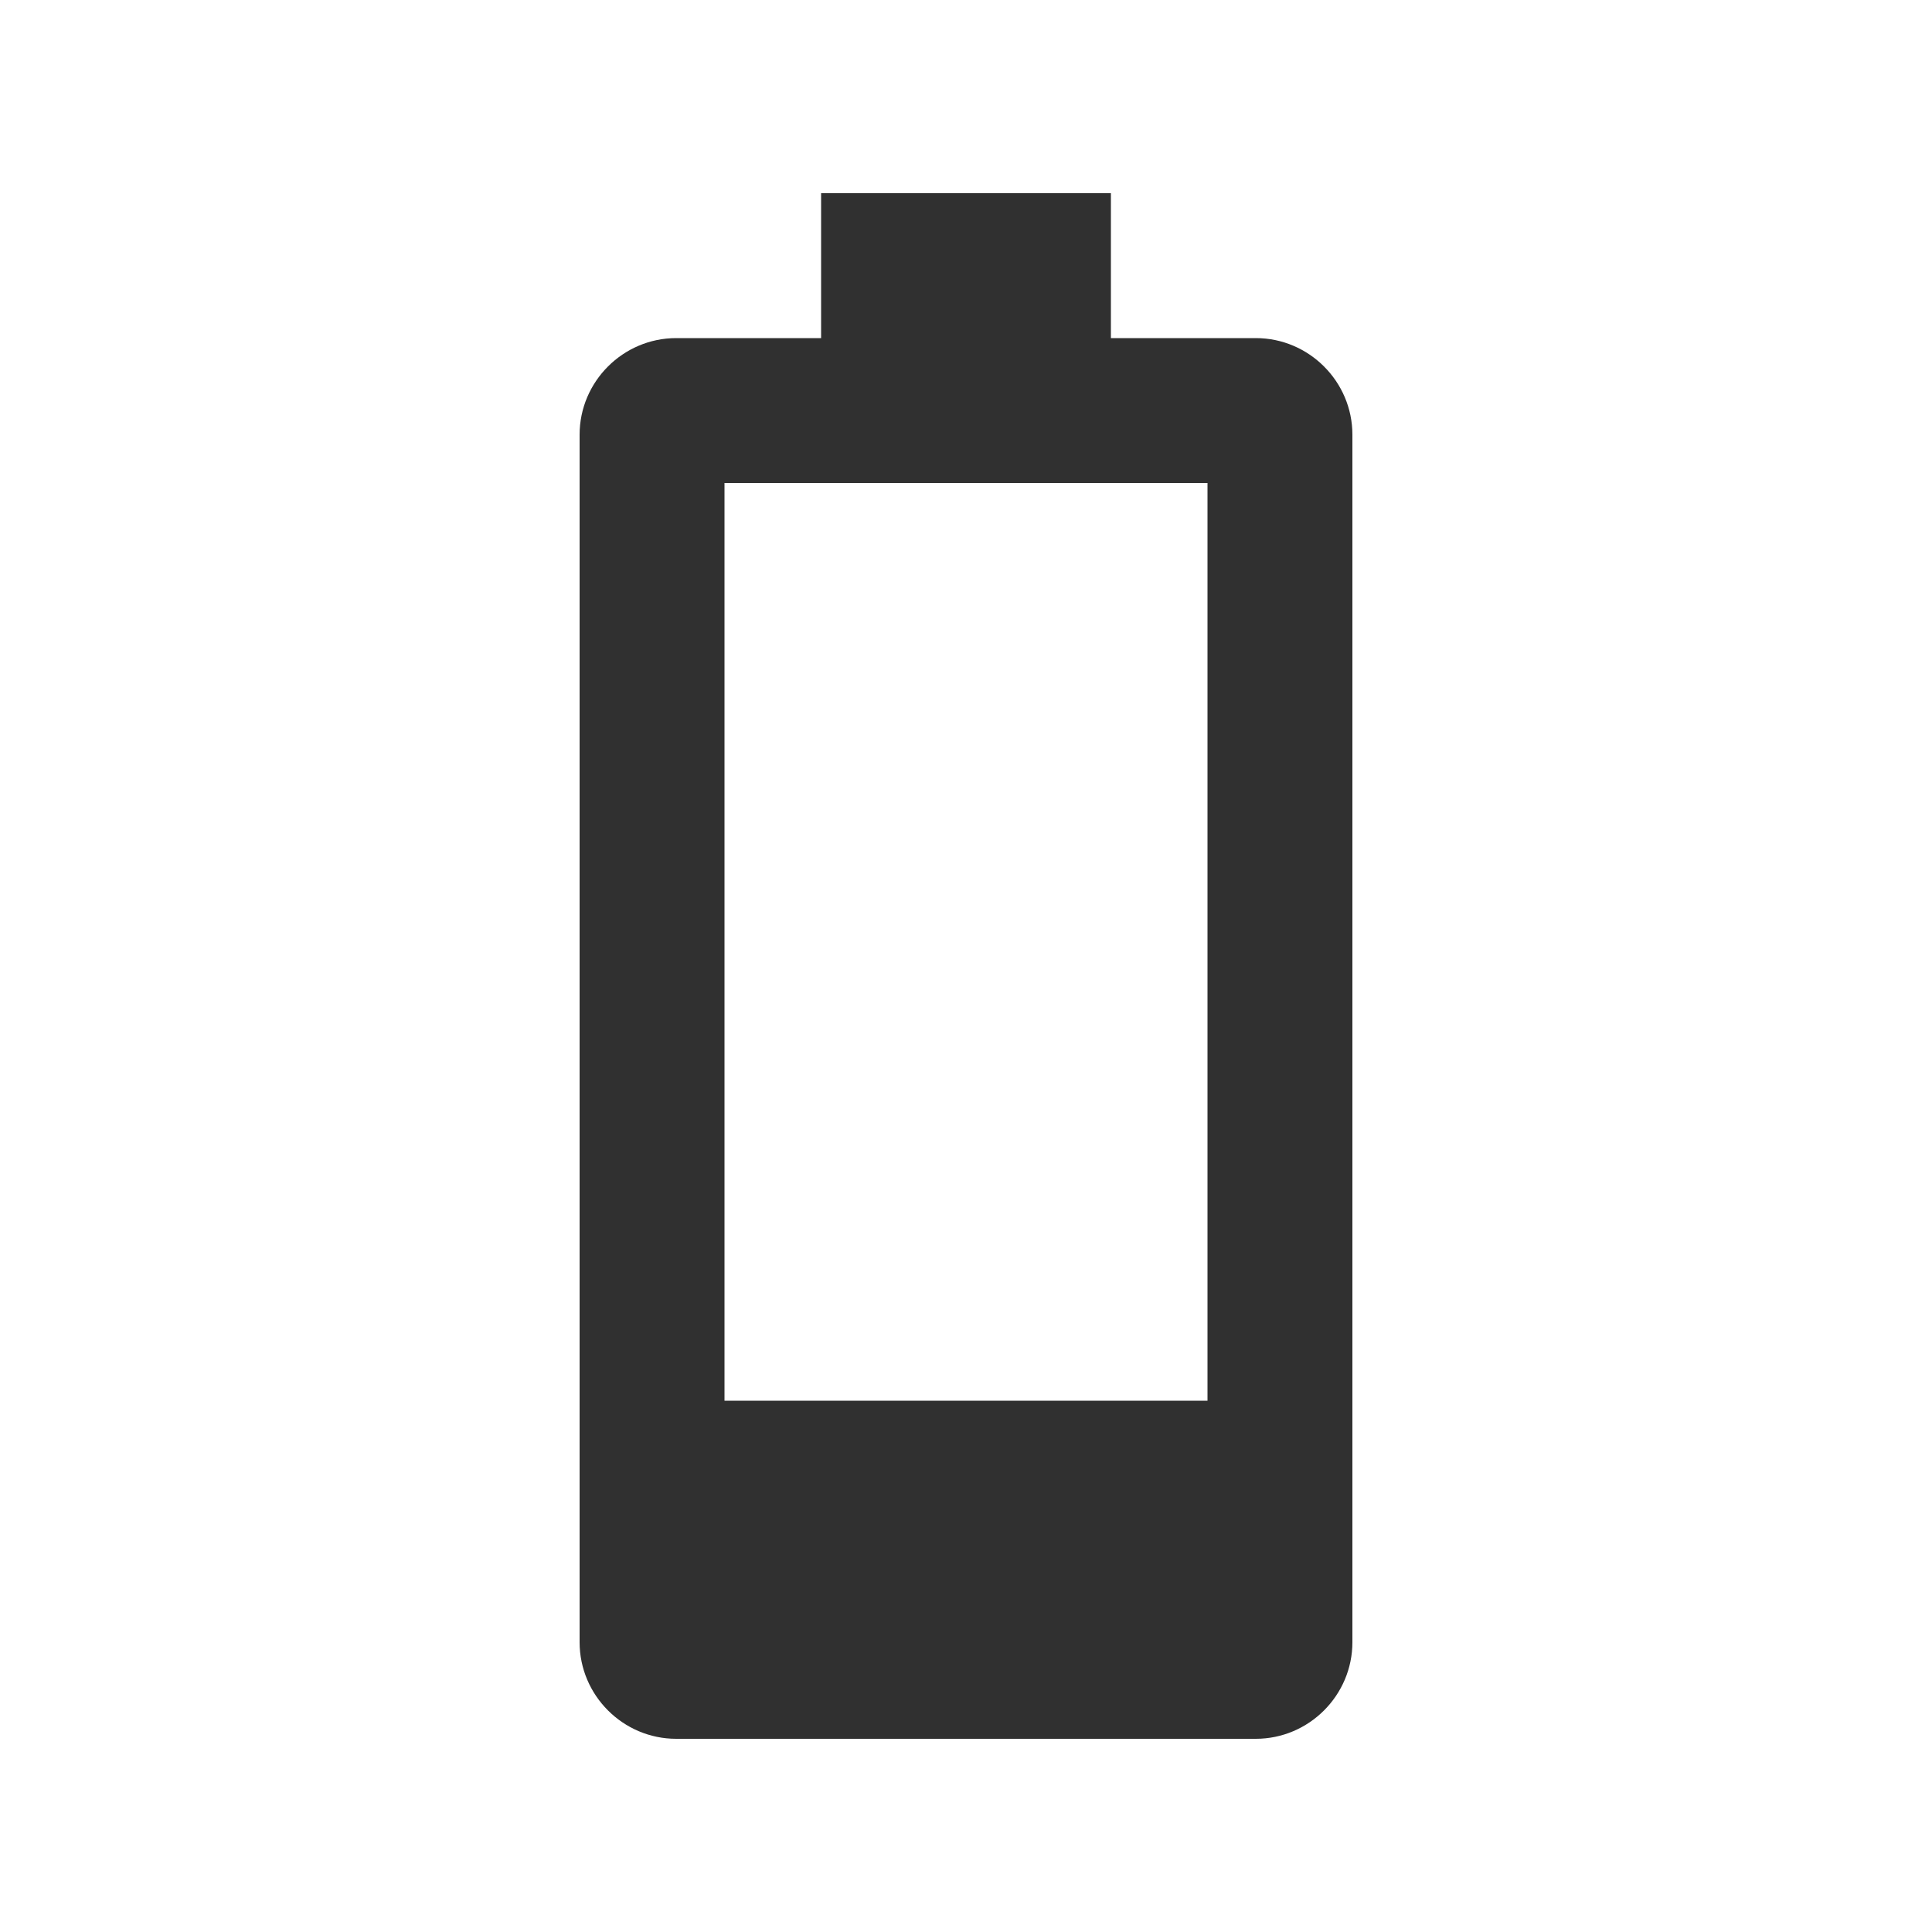
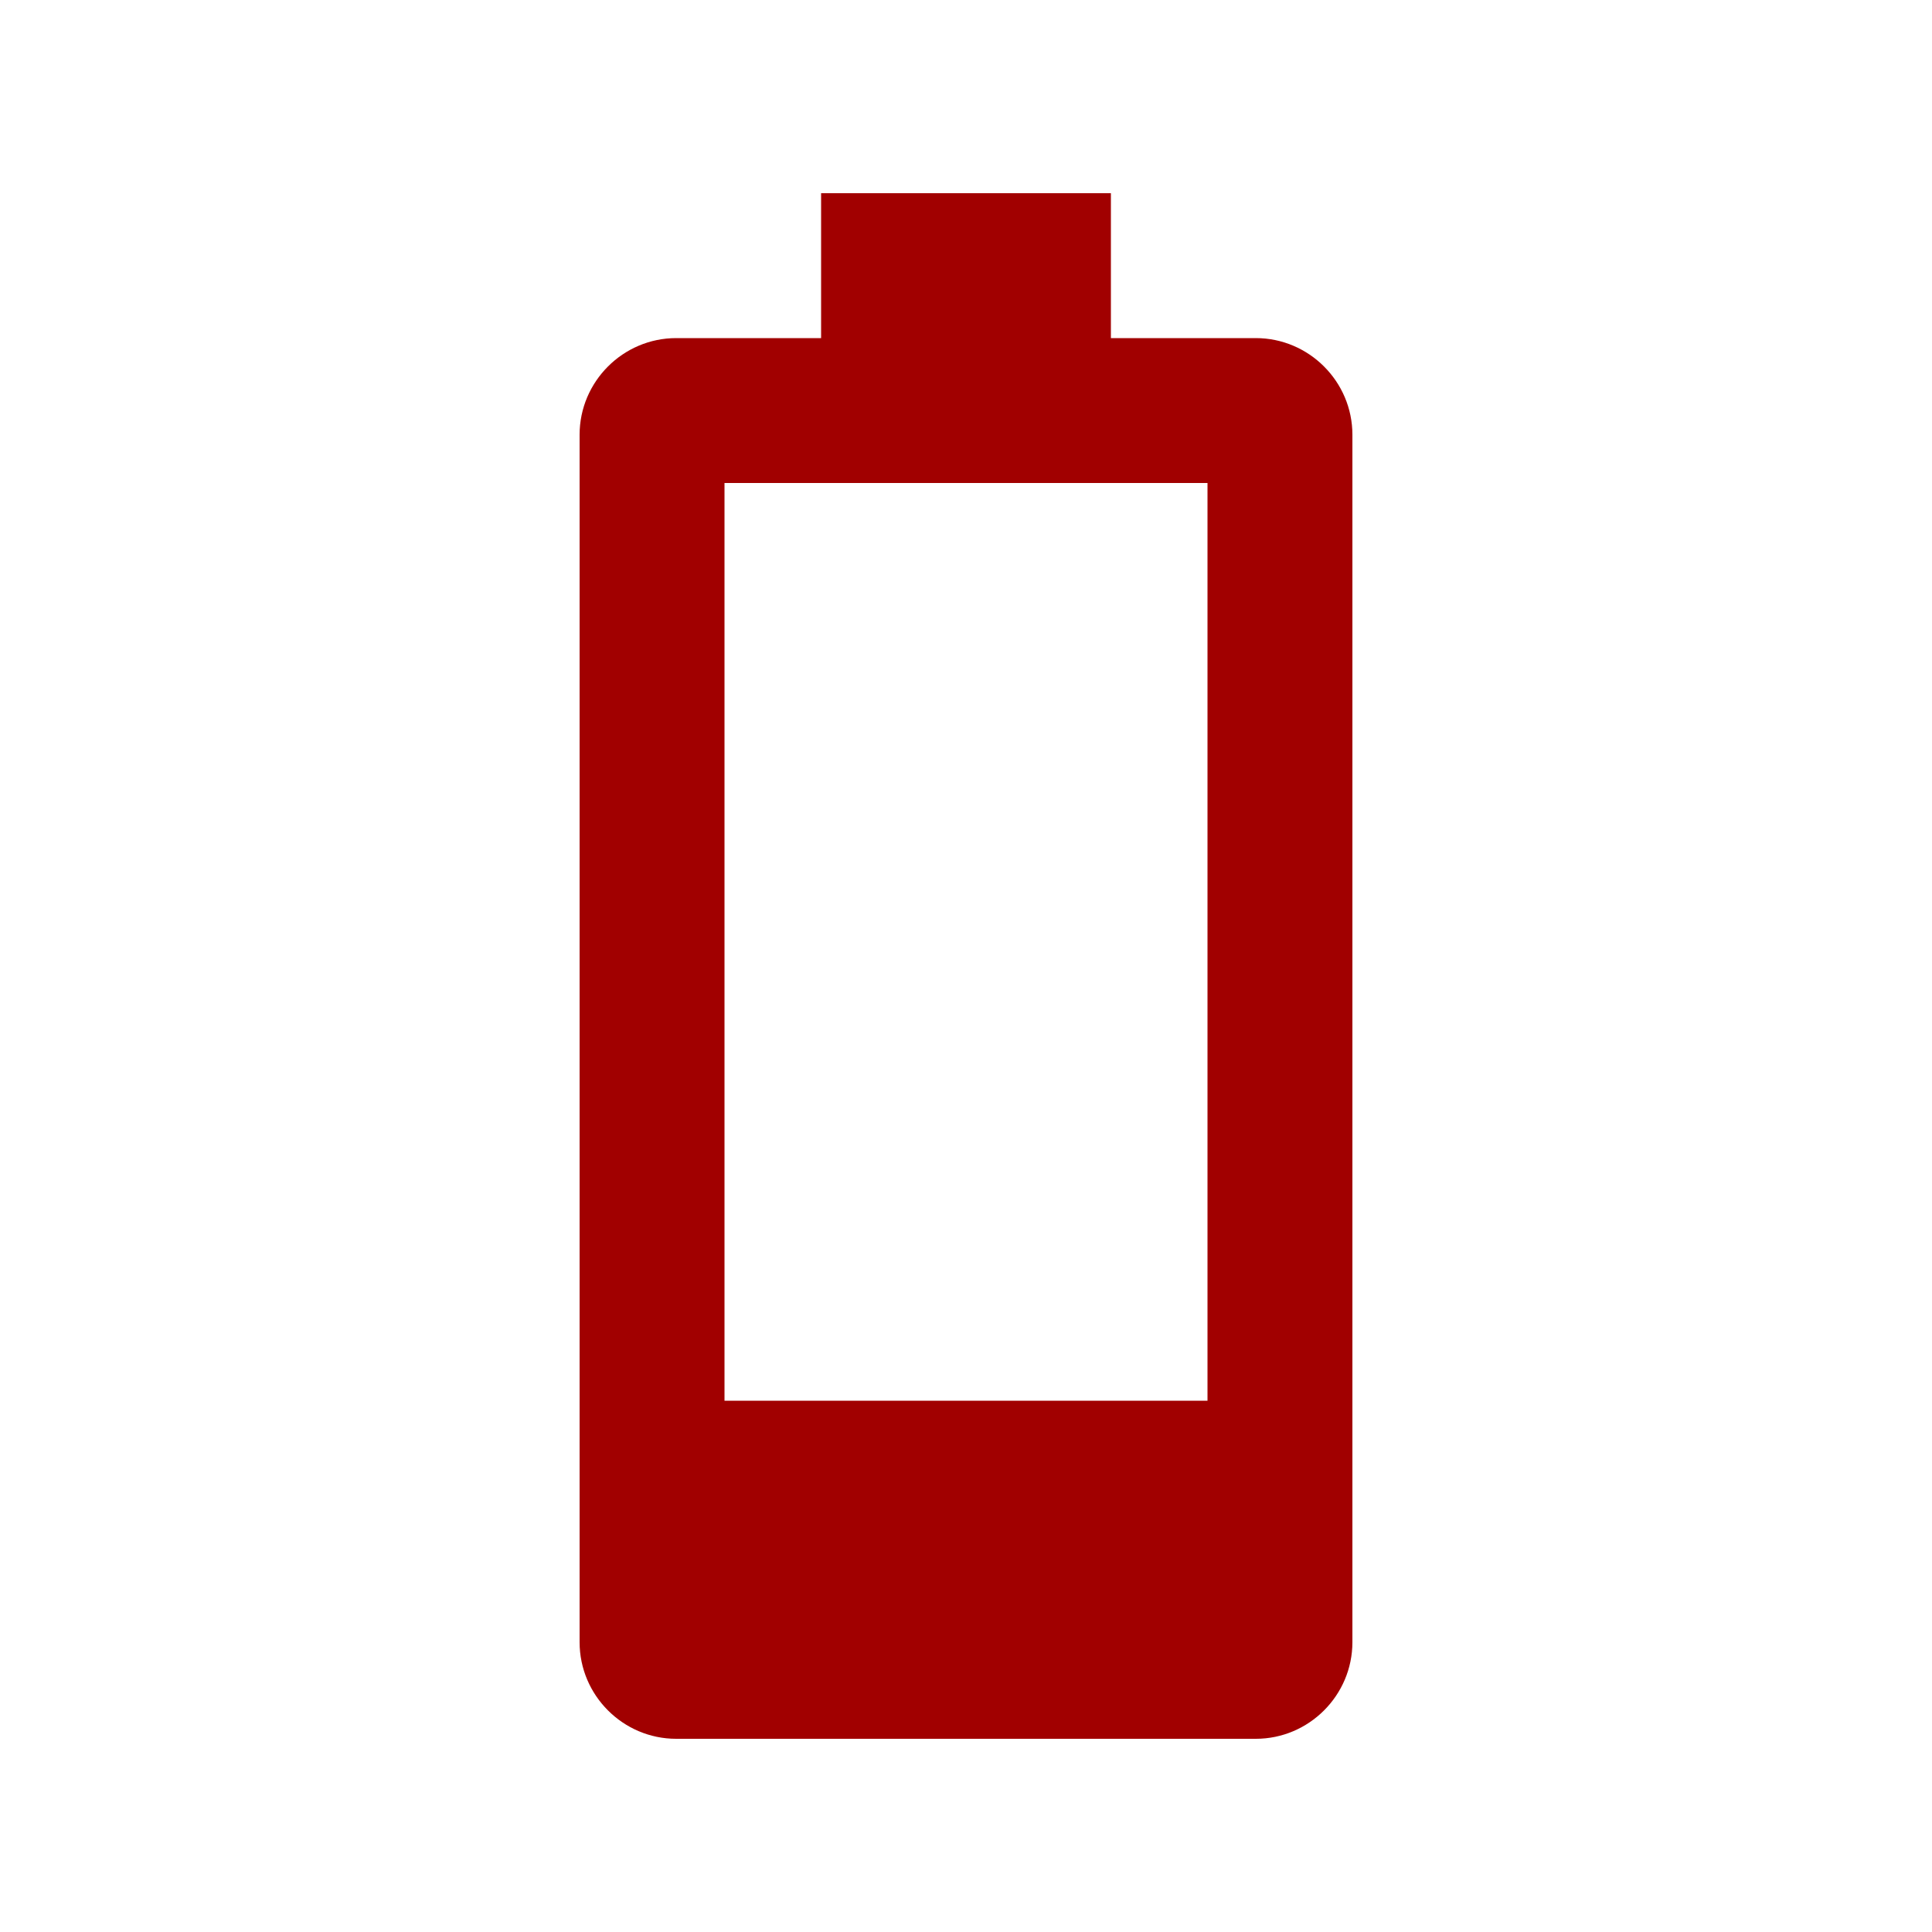
- <svg xmlns="http://www.w3.org/2000/svg" enable-background="new 0 0 20 20" height="48px" viewBox="0 0 20 20" width="48px" fill="#303030">
+ <svg xmlns="http://www.w3.org/2000/svg" enable-background="new 0 0 20 20" height="48px" viewBox="0 0 20 20" width="48px" fill="#A10000">
  <g>
    <rect fill="none" height="20" width="20" />
  </g>
  <g>
    <path d="M13,3.5c0.55,0,1,0.45,1,1V17c0,0.55-0.45,1-1,1H7c-0.55,0-1-0.45-1-1V4.5c0-0.55,0.45-1,1-1h1.5V2h3v1.5H13z M12.5,5h-5 v9.5h5V5z" />
  </g>
</svg>
